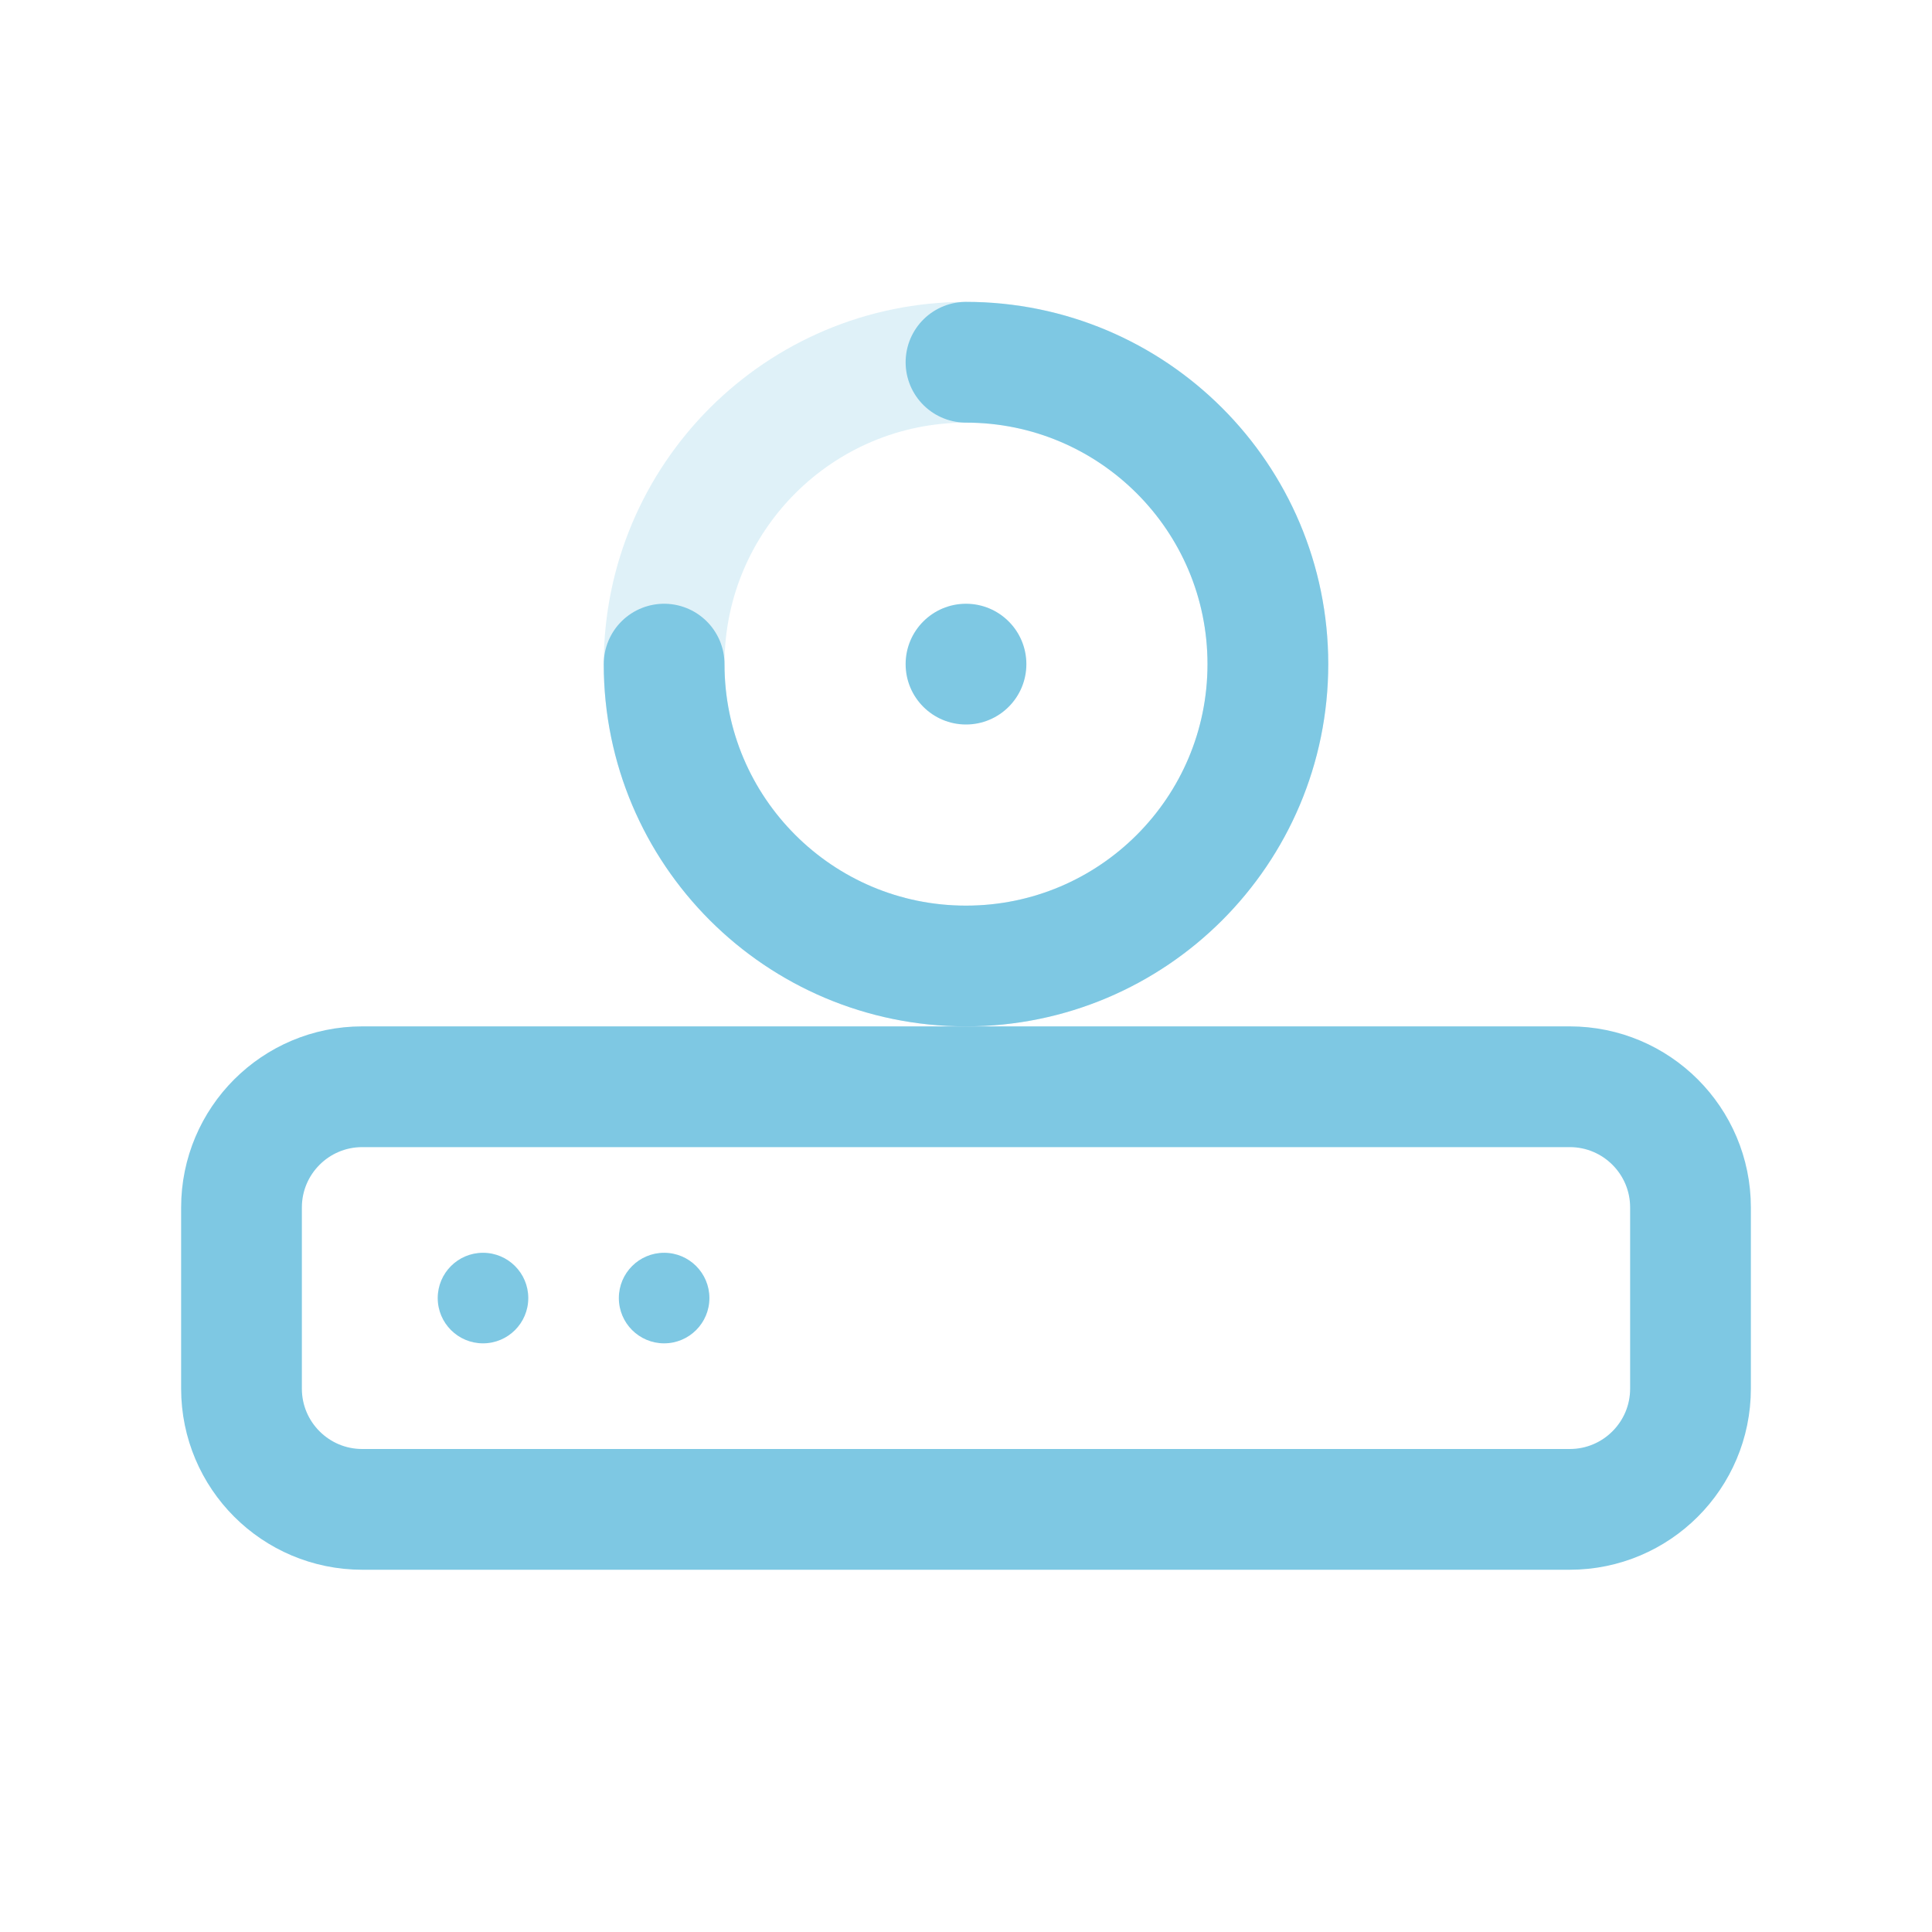
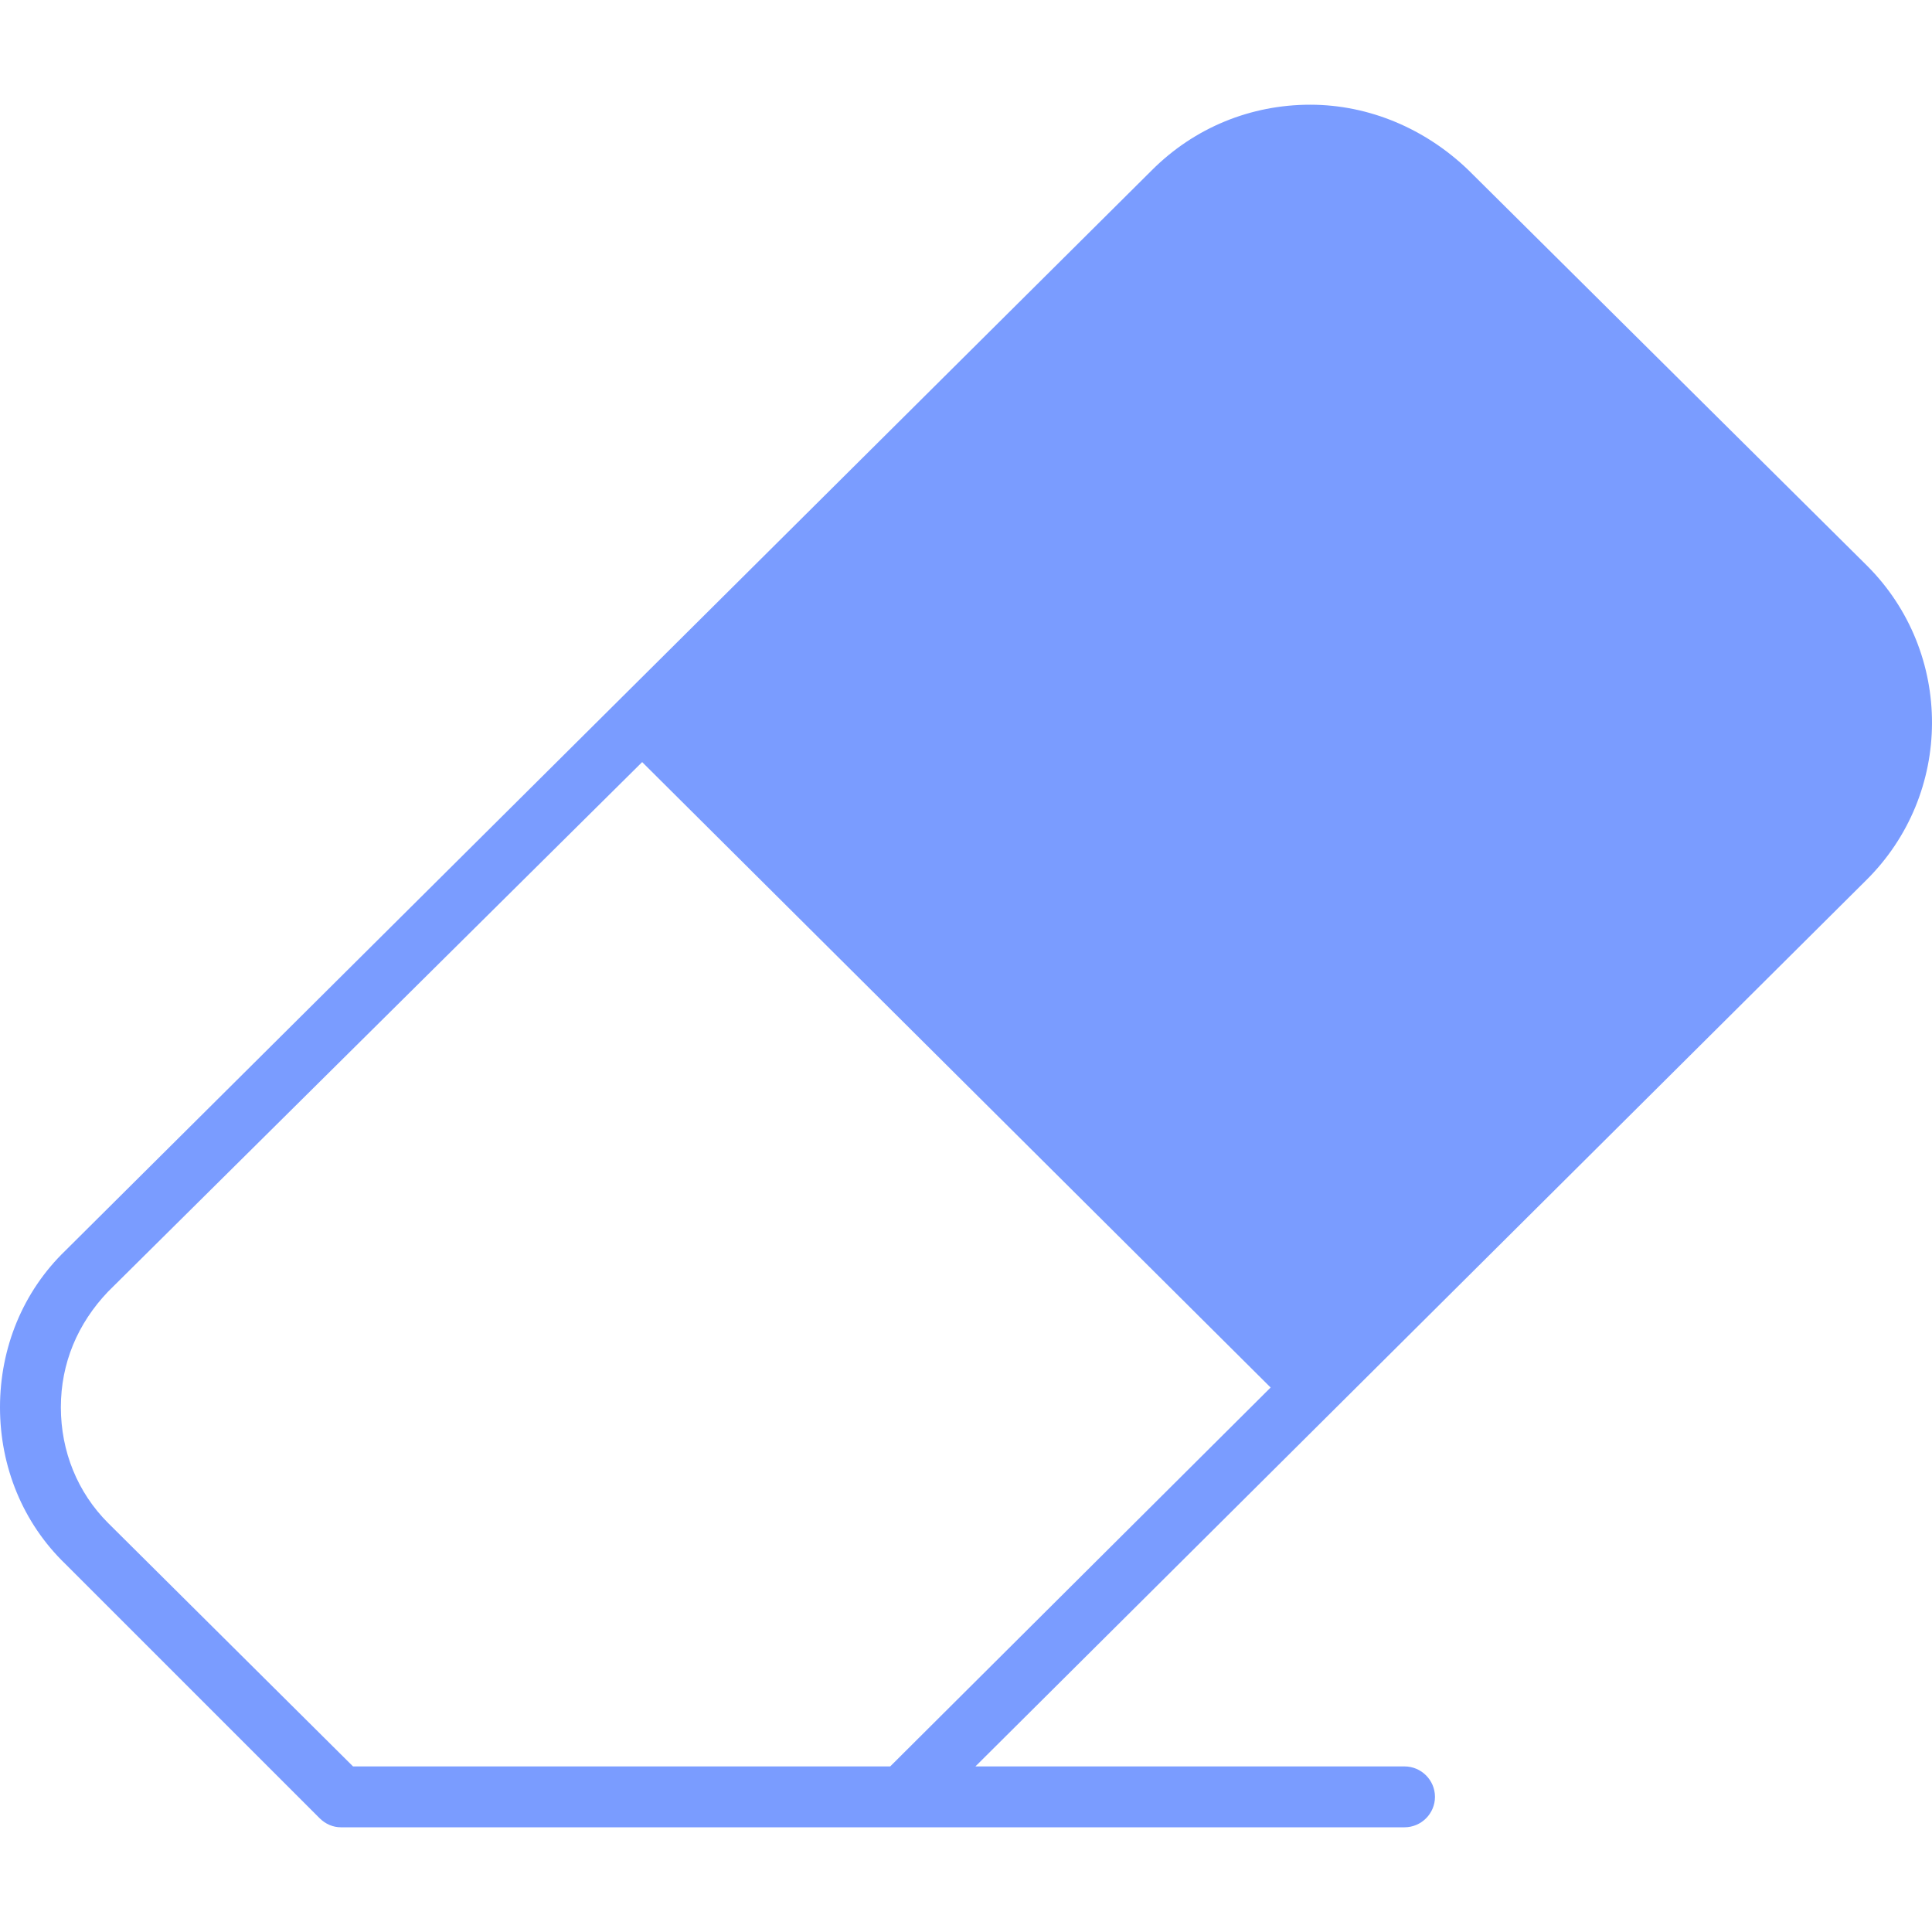
- <svg xmlns="http://www.w3.org/2000/svg" viewBox="0 0 64 64" width="128" height="128" fill="none" stroke="#7EC8E3" stroke-width="4" stroke-linecap="round" stroke-linejoin="round">
-   <rect x="8" y="36" width="48" height="14" rx="4" />
-   <circle cx="16" cy="43" r="1.5" fill="#7EC8E3" stroke="none" />
-   <circle cx="22" cy="43" r="1.5" fill="#7EC8E3" stroke="none" />
-   <circle cx="32" cy="22" r="10" opacity="0.25" />
-   <path d="M32 12           A10 10 0 1 1 22 22" />
-   <circle cx="32" cy="22" r="2" fill="#7EC8E3" stroke="none" />
+ <svg xmlns="http://www.w3.org/2000/svg" fill="#7A9CFF" height="200px" width="200px" version="1.1" id="Layer_1" viewBox="0 0 507.85 507.85" xml:space="preserve">
+   <g id="SVGRepo_bgCarrier" stroke-width="0" />
+   <g id="SVGRepo_tracerCarrier" stroke-linecap="round" stroke-linejoin="round" />
+   <g id="SVGRepo_iconCarrier">
+     <g>
+       <g>
+         <path d="M490.8,148.725l-104.8-104c-11.2-10.8-26-17.2-41.6-17.2c-15.6,0-30.4,6-41.6,17.2l-285.6,284 C6,339.525,0,354.325,0,369.925c0,15.6,6,30.4,17.2,41.2l66.8,66.8c1.6,1.6,3.6,2.4,5.6,2.4h279.6c4.4,0,8-3.6,8-8 c0-4.4-3.6-8-8-8H256.4l234-232.8C513.6,208.725,513.6,171.525,490.8,148.725z M234,464.325H92.8l-64.4-64 c-8-8-12.4-18.8-12.4-30.4c0-11.6,4.4-22,12.4-30.4l140.4-139.2l165.2,164.4L234,464.325z" />
+       </g>
+     </g>
+   </g>
</svg>
